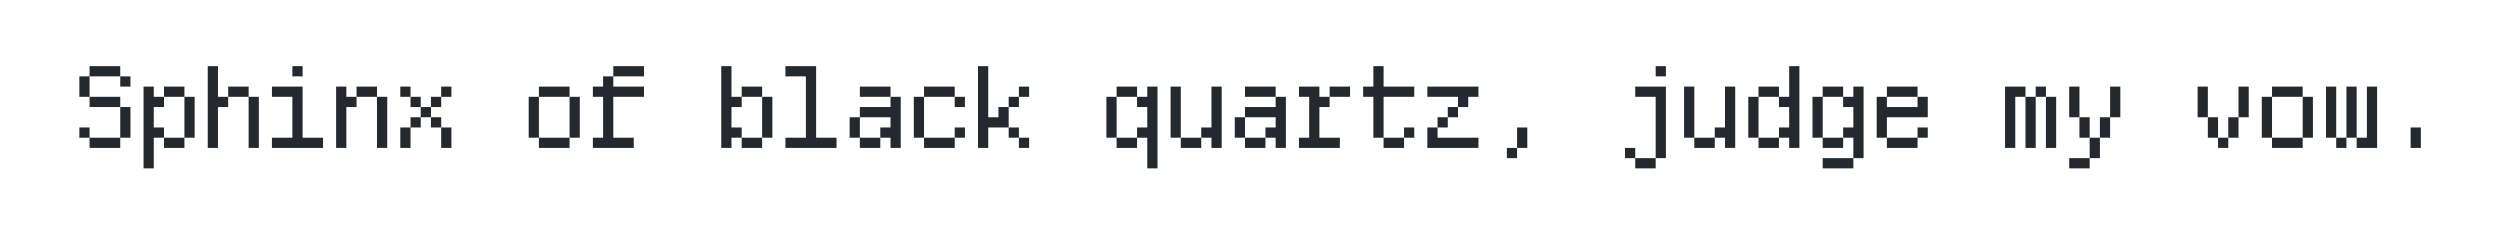
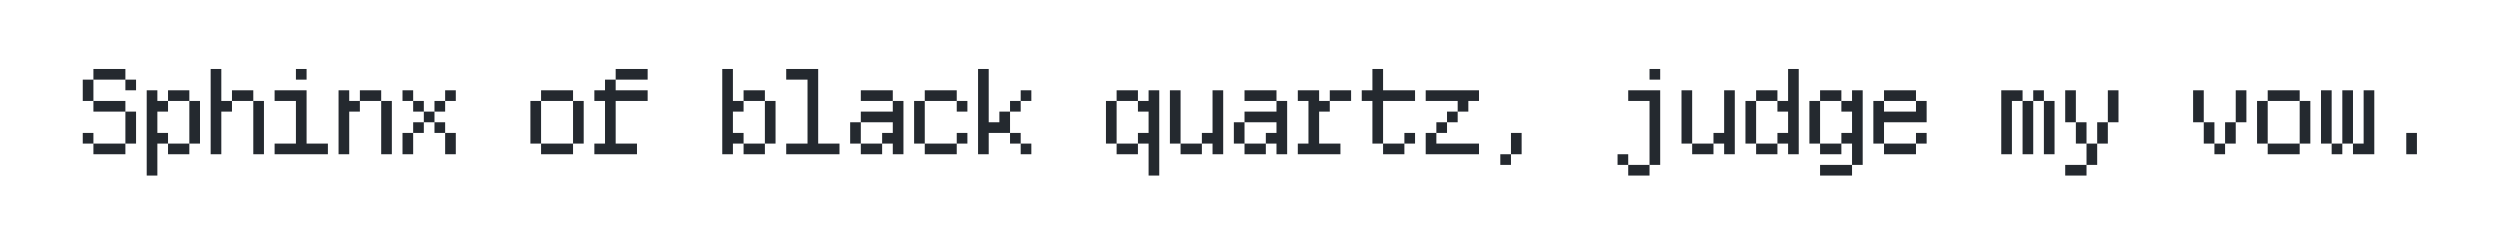
- <svg xmlns="http://www.w3.org/2000/svg" width="756" height="71" viewBox="0 0 756 71" role="img" aria-labelledby="title desc" style="background: transparent;">
+ <svg xmlns="http://www.w3.org/2000/svg" width="725" height="71" viewBox="0 0 725 71" role="img" aria-labelledby="title desc" style="background: transparent;">
  <style>
    svg { background: transparent; }
    .preview-text { fill: #24292f; }
    @media (prefers-color-scheme: dark) {
      .preview-text { fill: #f0f6fc; }
    }
  </style>
-   <g class="preview-text" transform="translate(22.02 44.73)">
-     <path d="M1.978 -21.636H5.069V-15.455H1.978ZM5.069 -15.455H14.342V-12.364H5.069ZM14.342 -3.091V0.0H5.069V-3.091ZM5.069 -3.091H1.978V-6.182H5.069ZM14.342 -12.364H17.433V-3.091H14.342ZM5.069 -24.727H14.342V-21.636H5.069ZM14.342 -21.636H17.433V-18.545H14.342Z M21.389 -18.545H24.48V-15.455H27.571V-12.364H24.48V-6.182H27.571V-3.091H24.48V6.182H21.389ZM27.571 -18.545H33.753V-15.455H27.571ZM33.753 -15.455H36.844V-3.091H33.753ZM27.571 -3.091H33.753V0.0H27.571Z M40.8 -24.727H43.891V-15.455H46.982V-12.364H43.891V0.0H40.8ZM53.164 -15.455H56.255V0.0H53.164ZM46.982 -18.545H53.164V-15.455H46.982Z M66.393 -15.455H60.211V-18.545H69.484V-3.091H75.665V0.0H60.211V-3.091H66.393ZM66.393 -24.727H69.484V-21.636H66.393Z M79.622 -18.545H82.713V-15.455H85.804V-12.364H82.713V0.0H79.622ZM85.804 -18.545H91.985V-15.455H85.804ZM91.985 -15.455H95.076V0.0H91.985Z M99.033 -18.545H102.124V-15.455H99.033ZM111.396 -18.545H114.487V-15.455H111.396ZM99.033 -6.182H102.124V0.0H99.033ZM108.305 -15.455H111.396V-12.364H108.305ZM102.124 -15.455H105.215V-12.364H102.124ZM105.215 -12.364H108.305V-9.273H105.215ZM102.124 -9.273H105.215V-6.182H102.124ZM108.305 -9.273H111.396V-6.182H108.305ZM111.396 -6.182H114.487V0.0H111.396Z M140.945 -18.545H150.218V-15.455H140.945ZM150.218 -15.455H153.309V-3.091H150.218ZM137.855 -15.455H140.945V-3.091H137.855ZM140.945 -3.091H150.218V0.0H140.945Z M160.356 -15.455H157.265V-18.545H160.356V-21.636H163.447V-18.545H172.72V-15.455H163.447V-3.091H169.629V0.0H157.265V-3.091H160.356ZM163.447 -24.727H172.72V-21.636H163.447Z M196.087 -24.727H199.178V-15.455H202.269V-12.364H199.178V-6.182H202.269V-3.091H199.178V0.0H196.087ZM202.269 -3.091H208.451V0.0H202.269ZM208.451 -15.455H211.542V-3.091H208.451ZM202.269 -18.545H208.451V-15.455H202.269Z M221.68 -21.636H215.498V-24.727H224.771V-3.091H230.953V0.0H215.498V-3.091H221.68Z M234.909 -9.273H238.0V-3.091H234.909ZM238.0 -3.091H244.182V0.0H238.0ZM244.182 -6.182H247.273V-9.273H238.0V-12.364H247.273V-15.455H250.364V0.0H247.273V-3.091H244.182ZM238.0 -18.545H247.273V-15.455H238.0Z M257.411 -18.545H266.684V-15.455H257.411ZM254.32 -15.455H257.411V-3.091H254.32ZM257.411 -3.091H266.684V0.0H257.411ZM266.684 -15.455H269.775V-12.364H266.684ZM266.684 -6.182H269.775V-3.091H266.684Z M273.731 -24.727H276.822V-9.273H279.913V-12.364H283.004V-6.182H276.822V0.0H273.731ZM286.095 -18.545H289.185V-15.455H286.095ZM283.004 -15.455H286.095V-12.364H283.004ZM283.004 -6.182H286.095V-3.091H283.004ZM286.095 -3.091H289.185V0.0H286.095Z M315.644 -18.545H321.825V-15.455H315.644ZM321.825 -15.455H324.916V-18.545H328.007V6.182H324.916V-3.091H321.825V-6.182H324.916V-12.364H321.825ZM312.553 -15.455H315.644V-3.091H312.553ZM315.644 -3.091H321.825V0.0H315.644Z M331.964 -18.545H335.055V-3.091H331.964ZM335.055 -3.091H341.236V0.0H335.055ZM344.327 -18.545H347.418V0.0H344.327V-3.091H341.236V-6.182H344.327Z M351.375 -9.273H354.465V-3.091H351.375ZM354.465 -3.091H360.647V0.0H354.465ZM360.647 -6.182H363.738V-9.273H354.465V-12.364H363.738V-15.455H366.829V0.0H363.738V-3.091H360.647ZM354.465 -18.545H363.738V-15.455H354.465Z M376.967 -18.545V-15.455H380.058V-12.364H376.967V-3.091H383.149V0.0H370.785V-3.091H373.876V-15.455H370.785V-18.545ZM386.24 -18.545V-15.455H380.058V-18.545Z M393.287 -24.727H396.378V-18.545H405.651V-15.455H396.378V-3.091H393.287V-15.455H390.196V-18.545H393.287ZM396.378 -3.091H402.56V0.0H396.378ZM402.56 -6.182H405.651V-3.091H402.56Z M409.607 -18.545H425.062V-15.455H421.971V-12.364H418.88V-15.455H409.607ZM415.789 -12.364H418.88V-9.273H415.789ZM412.698 -9.273H415.789V-6.182H412.698ZM409.607 -6.182H412.698V-3.091H425.062V0.0H409.607Z M436.745 -6.182H439.836V0.0H436.745ZM433.655 0.0H436.745V3.091H433.655Z M478.658 -24.727H481.749V-21.636H478.658ZM478.658 -15.455H472.476V-18.545H481.749V3.091H478.658ZM478.658 3.091V6.182H472.476V3.091ZM472.476 3.091H469.385V0.0H472.476Z M487.251 -18.545H490.342V-3.091H487.251ZM490.342 -3.091H496.524V0.0H490.342ZM499.615 -18.545H502.705V0.0H499.615V-3.091H496.524V-6.182H499.615Z M519.025 -24.727H522.116V0.0H519.025V-3.091H515.935V-6.182H519.025V-12.364H515.935V-15.455H519.025ZM515.935 -3.091V0.0H509.753V-3.091ZM509.753 -3.091H506.662V-15.455H509.753ZM515.935 -15.455H509.753V-18.545H515.935Z M529.164 -18.545H535.345V-15.455H529.164ZM526.073 -15.455H529.164V-3.091H526.073ZM529.164 -3.091H535.345V0.0H529.164ZM529.164 3.091H538.436V6.182H529.164ZM535.345 -6.182H538.436V-12.364H535.345V-15.455H538.436V-18.545H541.527V3.091H538.436V-3.091H535.345Z M548.575 -18.545H557.847V-15.455H548.575ZM545.484 -15.455H548.575V-12.364H557.847V-15.455H560.938V-9.273H548.575V-3.091H545.484ZM548.575 -3.091H557.847V0.0H548.575ZM557.847 -6.182H560.938V-3.091H557.847Z M584.305 -18.545H590.487V-15.455H587.396V0.0H584.305ZM590.487 -15.455H593.578V0.0H590.487ZM596.669 -15.455H593.578V-18.545H596.669ZM596.669 -15.455H599.76V0.0H596.669Z M603.716 -18.545H606.807V-9.273H603.716ZM616.08 -18.545H619.171V-9.273H616.08ZM609.898 -3.091H612.989V3.091H609.898ZM609.898 3.091V6.182H603.716V3.091ZM612.989 -9.273H616.08V-3.091H612.989ZM606.807 -9.273H609.898V-3.091H606.807Z M642.538 -18.545H645.629V-9.273H642.538ZM654.902 -18.545H657.993V-9.273H654.902ZM648.72 -3.091H645.629V-9.273H648.72ZM648.72 -3.091H651.811V0.0H648.72ZM651.811 -9.273H654.902V-3.091H651.811Z M665.04 -18.545H674.313V-15.455H665.04ZM674.313 -15.455H677.404V-3.091H674.313ZM661.949 -15.455H665.04V-3.091H661.949ZM665.04 -3.091H674.313V0.0H665.04Z M681.36 -18.545H684.451V-3.091H681.36ZM693.724 -18.545H696.815V0.0H690.633V-3.091H693.724ZM690.633 -3.091H687.542V-18.545H690.633ZM684.451 -3.091H687.542V0.0H684.451Z M706.953 -6.182H710.044V0.0H706.953Z" />
+   <g class="preview-text" transform="translate(24.00 44.73)">
+     <path d="M0.0 -3.091H3.091V-6.182H0.0ZM0.0 -15.455H3.091V-21.636H0.0ZM3.091 0.0H12.364V-3.091H3.091ZM3.091 -12.364H12.364V-15.455H3.091ZM3.091 -21.636H12.364V-24.727H3.091ZM12.364 -3.091H15.455V-12.364H12.364ZM12.364 -18.545H15.455V-21.636H12.364Z M18.545 6.182H21.636V-3.091H24.727V-6.182H21.636V-12.364H24.727V-15.455H21.636V-18.545H18.545ZM24.727 0.0H30.909V-3.091H24.727ZM24.727 -15.455H30.909V-18.545H24.727ZM30.909 -3.091H34.0V-15.455H30.909Z M37.091 0.0H40.182V-12.364H43.273V-15.455H40.182V-24.727H37.091ZM43.273 -15.455H49.455V-18.545H43.273ZM49.455 0.0H52.545V-15.455H49.455Z M55.636 0.0H71.091V-3.091H64.909V-18.545H55.636V-15.455H61.818V-3.091H55.636ZM61.818 -21.636H64.909V-24.727H61.818Z M74.182 0.0H77.273V-12.364H80.364V-15.455H77.273V-18.545H74.182ZM80.364 -15.455H86.545V-18.545H80.364ZM86.545 0.0H89.636V-15.455H86.545Z M92.727 0.0H95.818V-6.182H92.727ZM92.727 -15.455H95.818V-18.545H92.727ZM95.818 -6.182H98.909V-9.273H95.818ZM95.818 -12.364H98.909V-15.455H95.818ZM98.909 -9.273H102.0V-12.364H98.909ZM102.0 -6.182H105.091V-9.273H102.0ZM102.0 -12.364H105.091V-15.455H102.0ZM105.091 0.0H108.182V-6.182H105.091ZM105.091 -15.455H108.182V-18.545H105.091Z M129.818 -3.091H132.909V-15.455H129.818ZM132.909 0.0H142.182V-3.091H132.909ZM132.909 -15.455H142.182V-18.545H132.909ZM142.182 -3.091H145.273V-15.455H142.182Z M148.364 0.0H160.727V-3.091H154.545V-15.455H163.818V-18.545H154.545V-21.636H151.455V-18.545H148.364V-15.455H151.455V-3.091H148.364ZM154.545 -21.636H163.818V-24.727H154.545Z M185.455 0.0H188.545V-3.091H191.636V-6.182H188.545V-12.364H191.636V-15.455H188.545V-24.727H185.455ZM191.636 0.0H197.818V-3.091H191.636ZM191.636 -15.455H197.818V-18.545H191.636ZM197.818 -3.091H200.909V-15.455H197.818Z M204.0 0.0H219.455V-3.091H213.273V-24.727H204.0V-21.636H210.182V-3.091H204.0Z M222.545 -3.091H225.636V-9.273H222.545ZM225.636 0.0H231.818V-3.091H225.636ZM225.636 -9.273H234.909V-6.182H231.818V-3.091H234.909V0.0H238V-15.455H234.909V-12.364H225.636ZM225.636 -15.455H234.909V-18.545H225.636Z M241.091 -3.091H244.182V-15.455H241.091ZM244.182 0.0H253.455V-3.091H244.182ZM244.182 -15.455H253.455V-18.545H244.182ZM253.455 -3.091H256.545V-6.182H253.455ZM253.455 -12.364H256.545V-15.455H253.455Z M259.636 0.0H262.727V-6.182H268.909V-12.364H265.818V-9.273H262.727V-24.727H259.636ZM268.909 -3.091H272.0V-6.182H268.909ZM268.909 -12.364H272.0V-15.455H268.909ZM272.0 0.0H275.091V-3.091H272.0ZM272.0 -15.455H275.091V-18.545H272.0Z M296.727 -3.091H299.818V-15.455H296.727ZM299.818 0.0H306.0V-3.091H299.818ZM299.818 -15.455H306.0V-18.545H299.818ZM306.0 -3.091H309.091V6.182H312.182V-18.545H309.091V-15.455H306.0V-12.364H309.091V-6.182H306.0Z M315.273 -3.091H318.364V-18.545H315.273ZM318.364 0.0H324.545V-3.091H318.364ZM324.545 -3.091H327.636V0.0H330.727V-18.545H327.636V-6.182H324.545Z M333.818 -3.091H336.909V-9.273H333.818ZM336.909 0.0H343.091V-3.091H336.909ZM336.909 -9.273H346.182V-6.182H343.091V-3.091H346.182V0.0H349.273V-15.455H346.182V-12.364H336.909ZM336.909 -15.455H346.182V-18.545H336.909Z M352.364 0.0H364.727V-3.091H358.545V-12.364H361.636V-15.455H358.545V-18.545H352.364V-15.455H355.455V-3.091H352.364ZM361.636 -15.455H367.818V-18.545H361.636Z M370.909 -15.455H374.0V-3.091H377.091V-15.455H386.364V-18.545H377.091V-24.727H374.0V-18.545H370.909ZM377.091 0.0H383.273V-3.091H377.091ZM383.273 -3.091H386.364V-6.182H383.273Z M389.455 0.0H404.909V-3.091H392.545V-6.182H389.455ZM389.455 -15.455H398.727V-12.364H401.818V-15.455H404.909V-18.545H389.455ZM392.545 -6.182H395.636V-9.273H392.545ZM395.636 -9.273H398.727V-12.364H395.636Z M411.091 3.091H414.182V0.0H411.091ZM414.182 0.0H417.273V-6.182H414.182Z M445.091 3.091H448.182V0.0H445.091ZM448.182 6.182H454.364V3.091H448.182ZM448.182 -15.455H454.364V3.091H457.455V-18.545H448.182ZM454.364 -21.636H457.455V-24.727H454.364Z M463.636 -3.091H466.727V-18.545H463.636ZM466.727 0.0H472.909V-3.091H466.727ZM472.909 -3.091H476V0.0H479.091V-18.545H476V-6.182H472.909Z M482.182 -3.091H485.273V-15.455H482.182ZM485.273 0.0H491.455V-3.091H485.273ZM485.273 -15.455H491.455V-18.545H485.273ZM491.455 -3.091H494.545V0.0H497.636V-24.727H494.545V-15.455H491.455V-12.364H494.545V-6.182H491.455Z M500.727 -3.091H503.818V-15.455H500.727ZM503.818 6.182H513.091V3.091H503.818ZM503.818 0.0H510.0V-3.091H503.818ZM503.818 -15.455H510.0V-18.545H503.818ZM510.0 -3.091H513.091V3.091H516.182V-18.545H513.091V-15.455H510.0V-12.364H513.091V-6.182H510.0Z M519.273 -3.091H522.364V-9.273H534.727V-15.455H531.636V-12.364H522.364V-15.455H519.273ZM522.364 0.0H531.636V-3.091H522.364ZM522.364 -15.455H531.636V-18.545H522.364ZM531.636 -3.091H534.727V-6.182H531.636Z M556.364 0.0H559.455V-15.455H562.545V-18.545H556.364ZM562.545 0.0H565.636V-15.455H562.545ZM565.636 -15.455H568.727V-18.545H565.636ZM568.727 0.0H571.818V-15.455H568.727Z M574.909 6.182H581.091V3.091H574.909ZM574.909 -9.273H578.0V-18.545H574.909ZM578.0 -3.091H581.091V-9.273H578.0ZM581.091 3.091H584.182V-3.091H581.091ZM584.182 -3.091H587.273V-9.273H584.182ZM587.273 -9.273H590.364V-18.545H587.273Z M612.0 -9.273H615.091V-18.545H612.0ZM615.091 -3.091H618.182V-9.273H615.091ZM618.182 0.0H621.273V-3.091H618.182ZM621.273 -3.091H624.364V-9.273H621.273ZM624.364 -9.273H627.455V-18.545H624.364Z M630.545 -3.091H633.636V-15.455H630.545ZM633.636 0.0H642.909V-3.091H633.636ZM633.636 -15.455H642.909V-18.545H633.636ZM642.909 -3.091H646V-15.455H642.909Z M649.091 -3.091H652.182V-18.545H649.091ZM652.182 0.0H655.273V-3.091H652.182ZM655.273 -3.091H658.364V-18.545H655.273ZM658.364 0.0H664.545V-18.545H661.455V-3.091H658.364Z M673.818 0.0H676.909V-6.182H673.818Z" />
  </g>
</svg>
